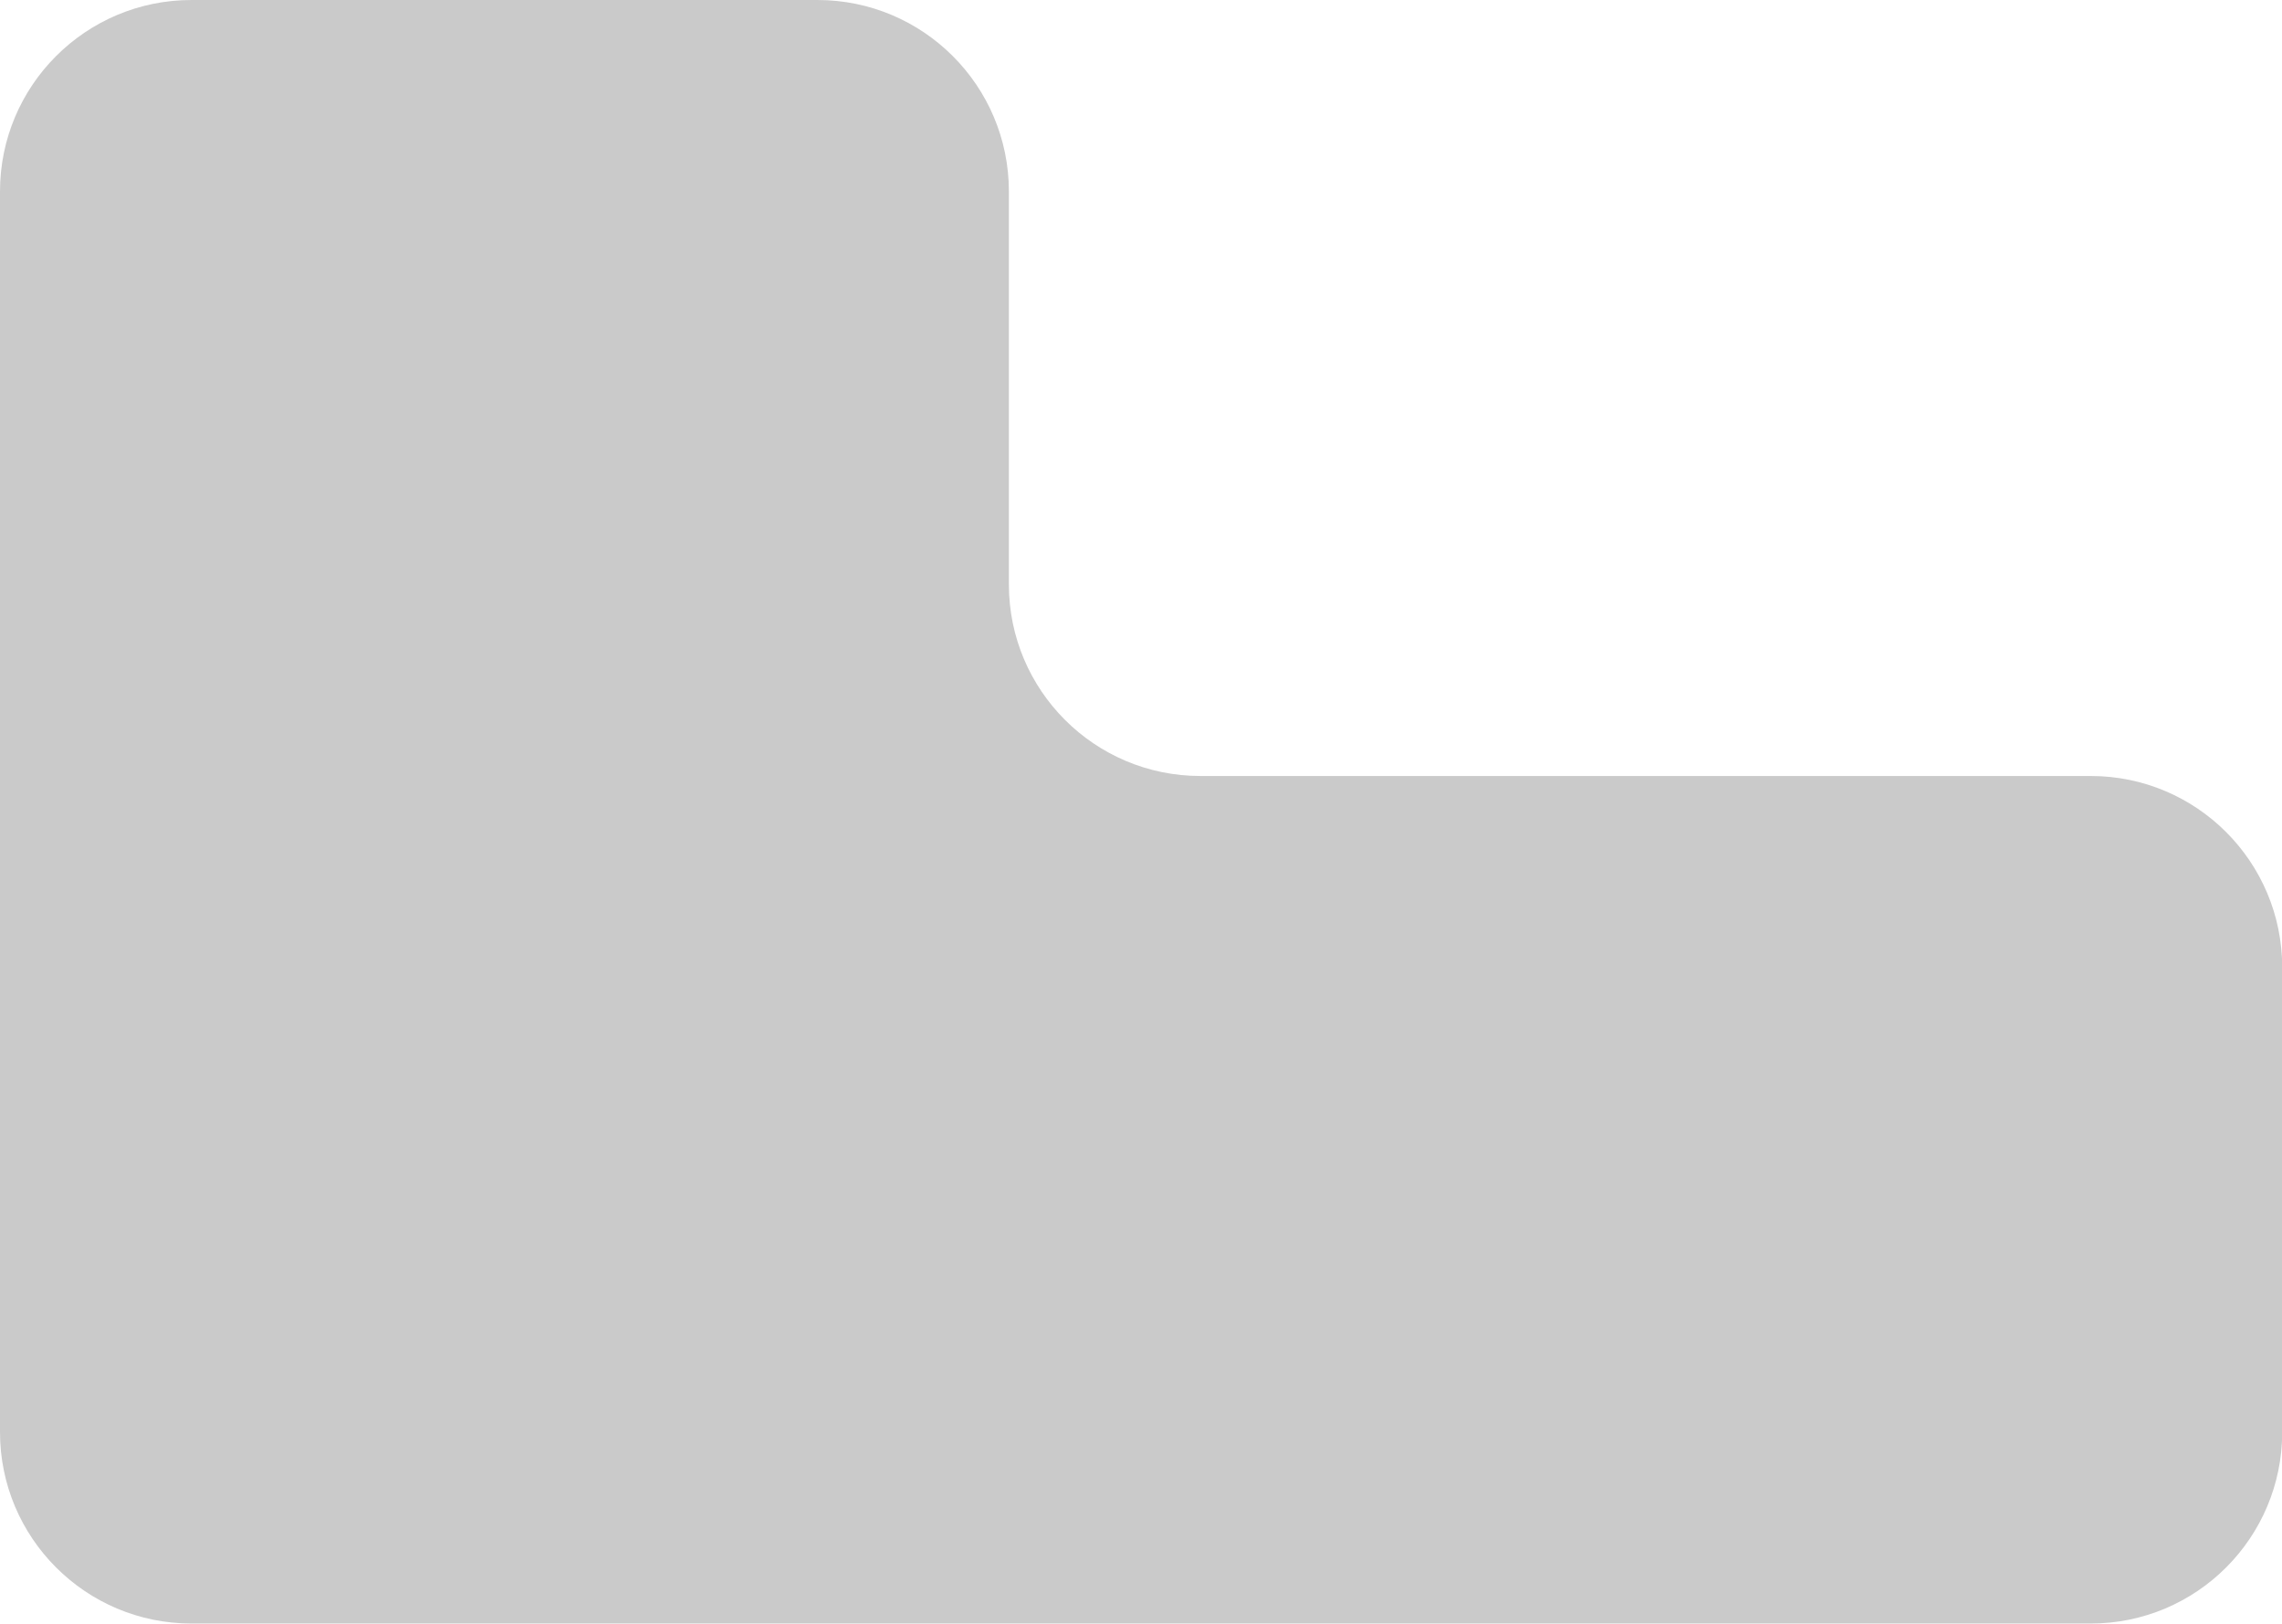
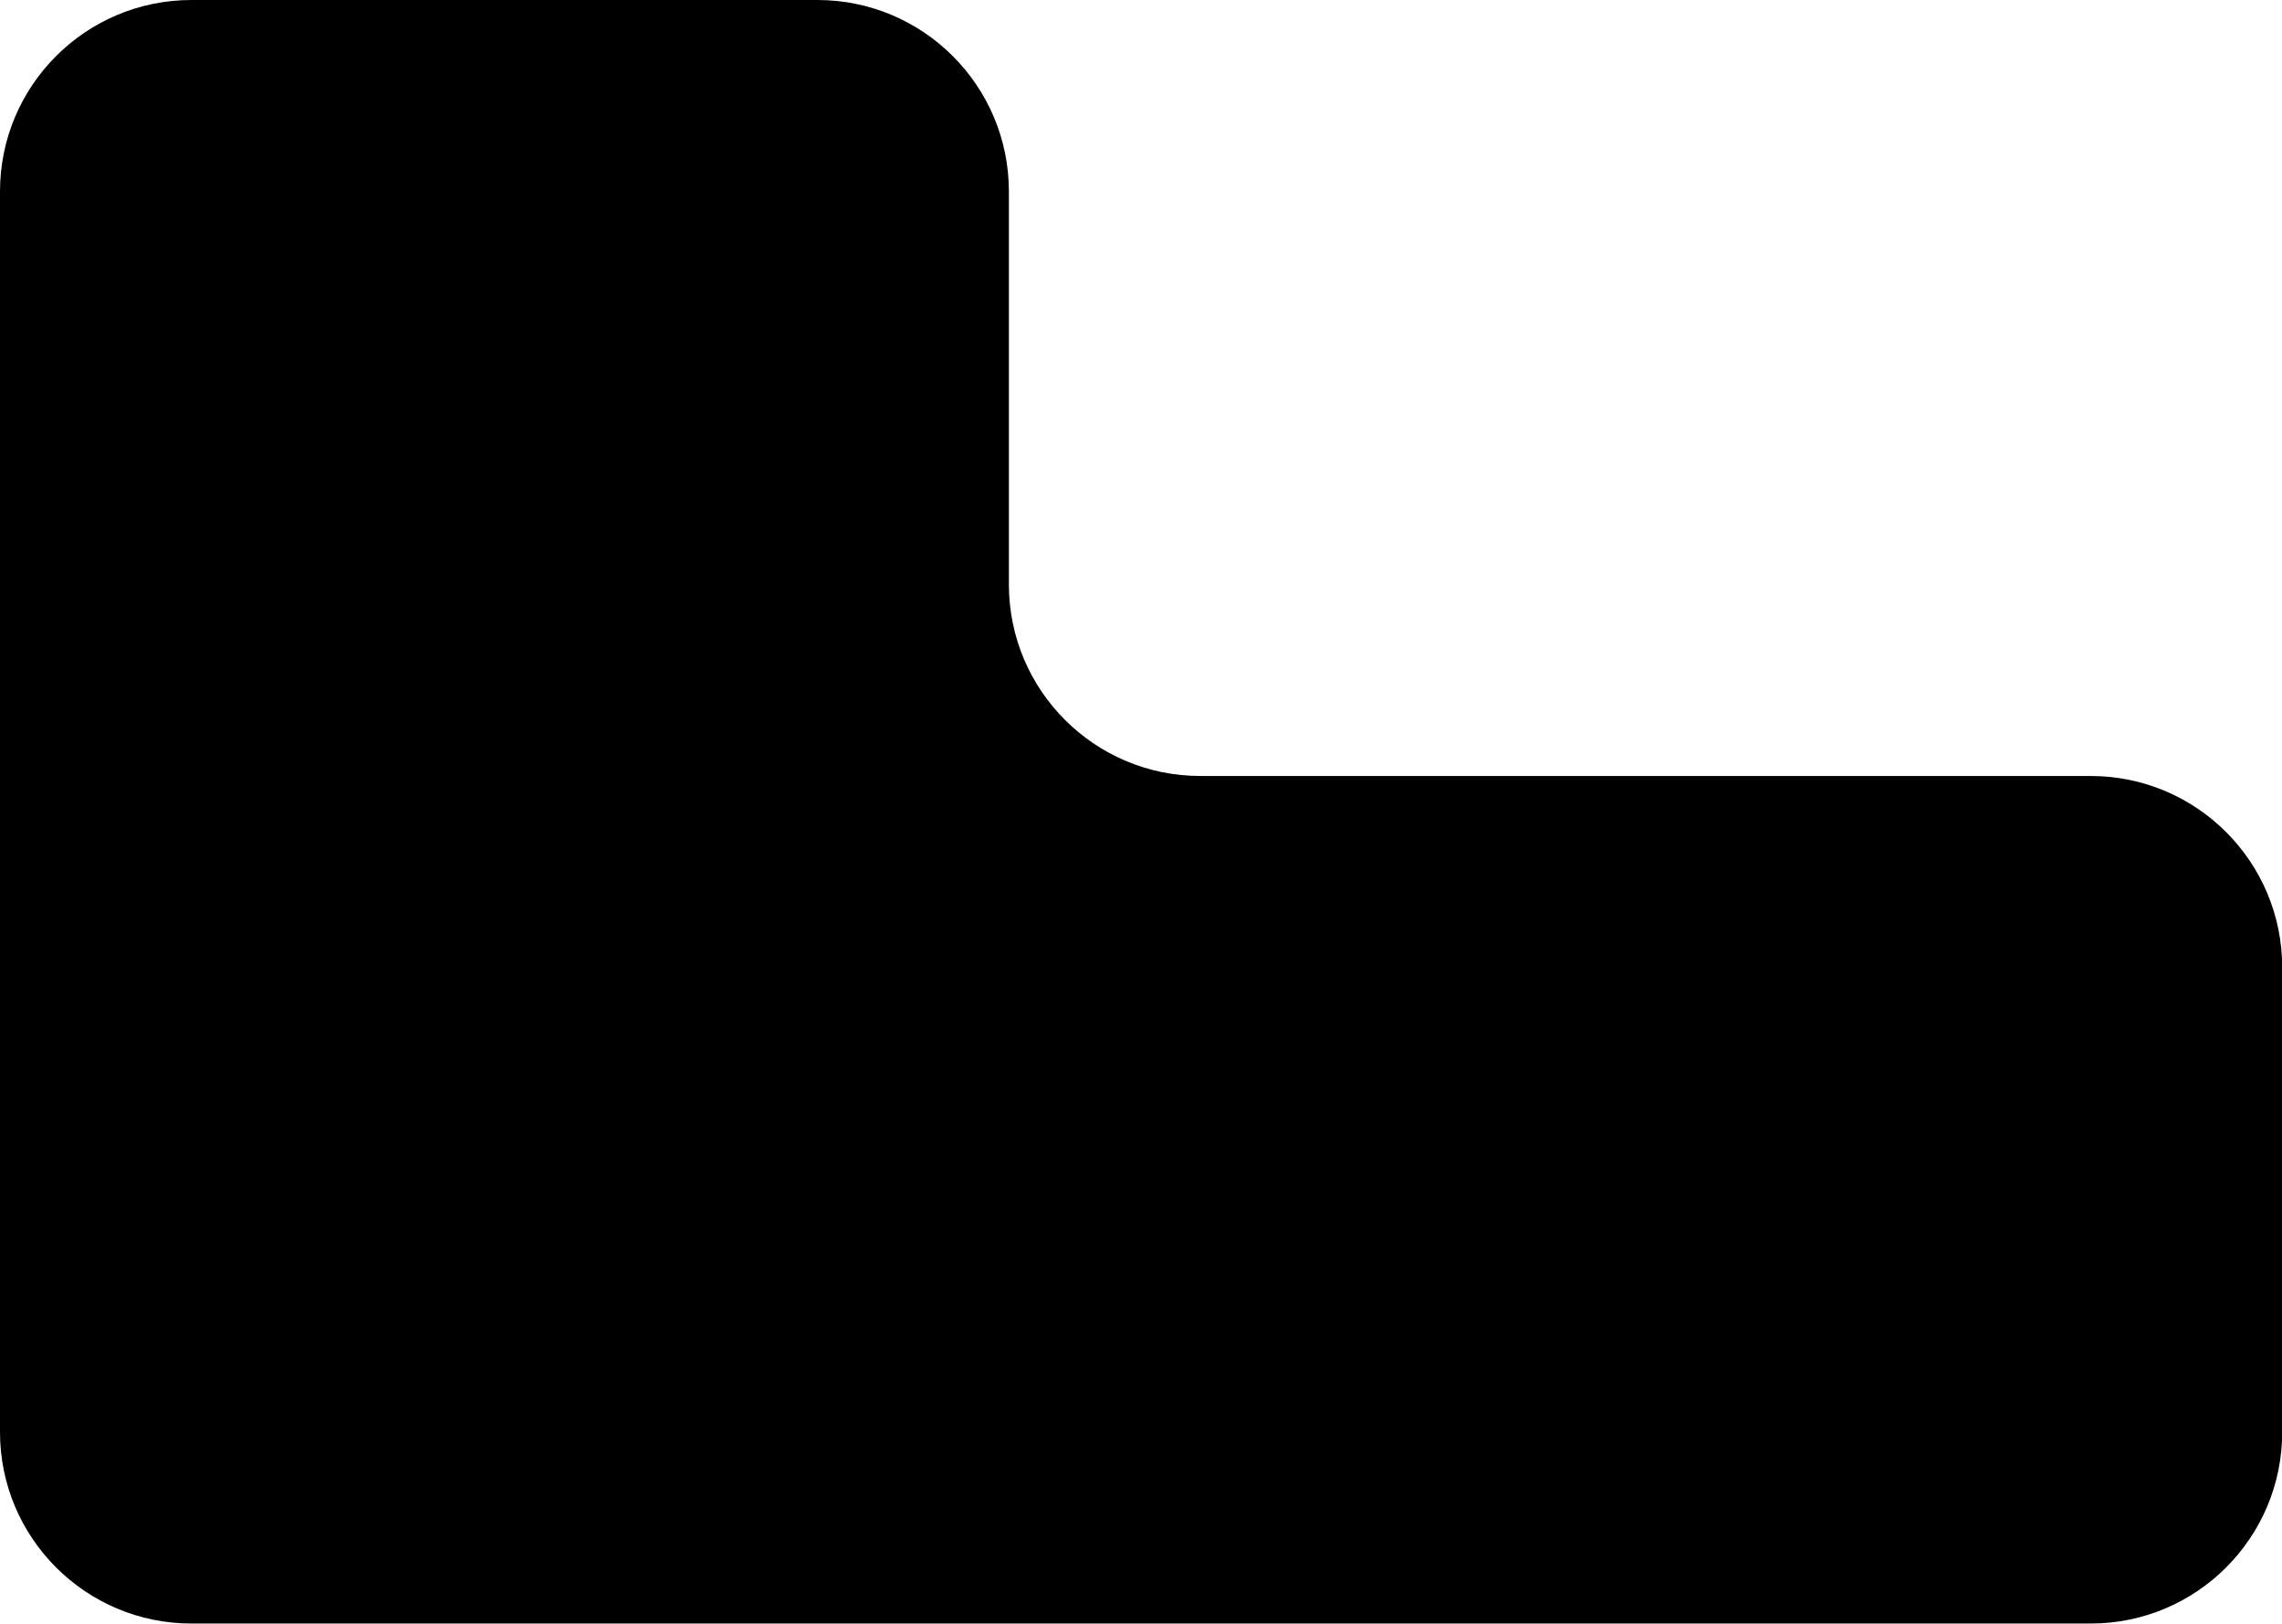
<svg xmlns="http://www.w3.org/2000/svg" viewBox="0 0 566.49 403">
  <defs>
-     <style>.cls-1{fill:#cacaca;}</style>
-   </defs>
+ </defs>
  <g id="Layer_2" data-name="Layer 2">
    <g id="Layer_4" data-name="Layer 4">
-       <path class="cls-1" d="M47.54,0H202.9a47.54,47.54,0,0,1,47.55,47.54v97.54A47.54,47.54,0,0,0,298,192.62H519a47.53,47.53,0,0,1,47.54,47.54v115.3A47.53,47.53,0,0,1,519,403H47.54A47.53,47.53,0,0,1,0,355.46V47.54A47.53,47.53,0,0,1,47.54,0Z" />
+       <path d="M47.54,0H202.9a47.54,47.54,0,0,1,47.55,47.54v97.54A47.54,47.54,0,0,0,298,192.62H519a47.53,47.53,0,0,1,47.54,47.54v115.3A47.53,47.53,0,0,1,519,403H47.54A47.53,47.53,0,0,1,0,355.46V47.54A47.53,47.53,0,0,1,47.54,0Z" />
    </g>
  </g>
</svg>
